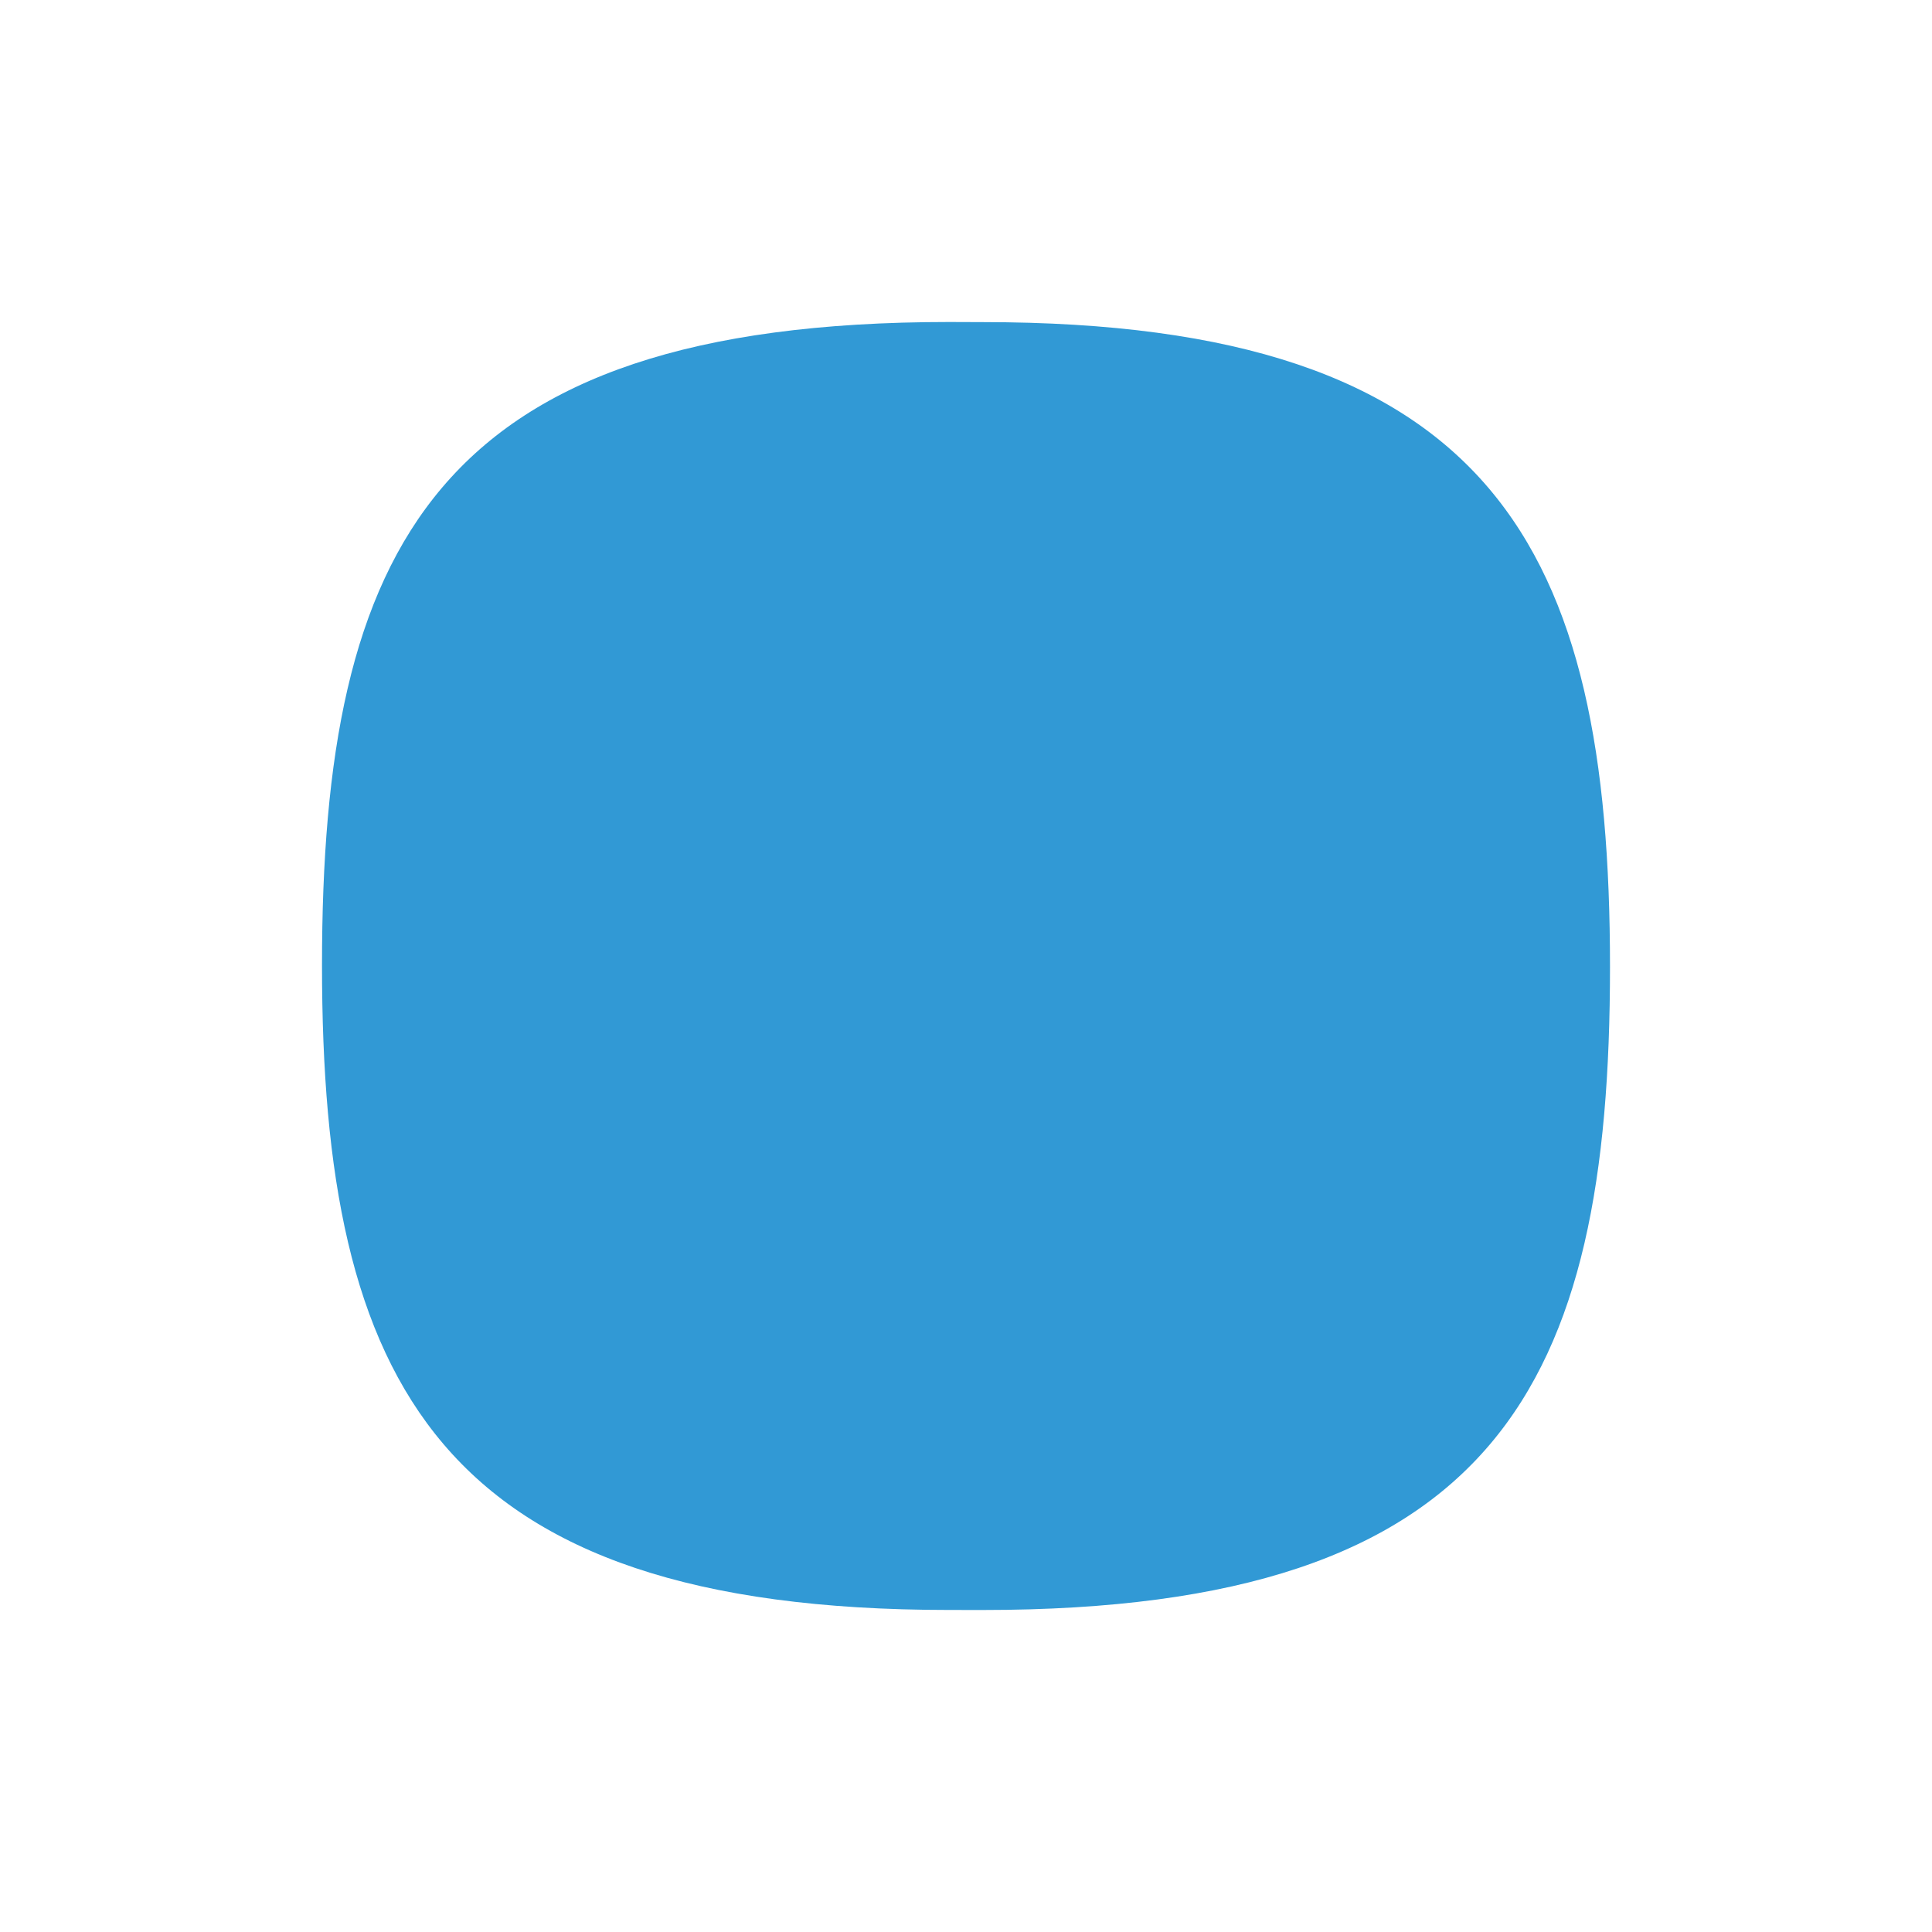
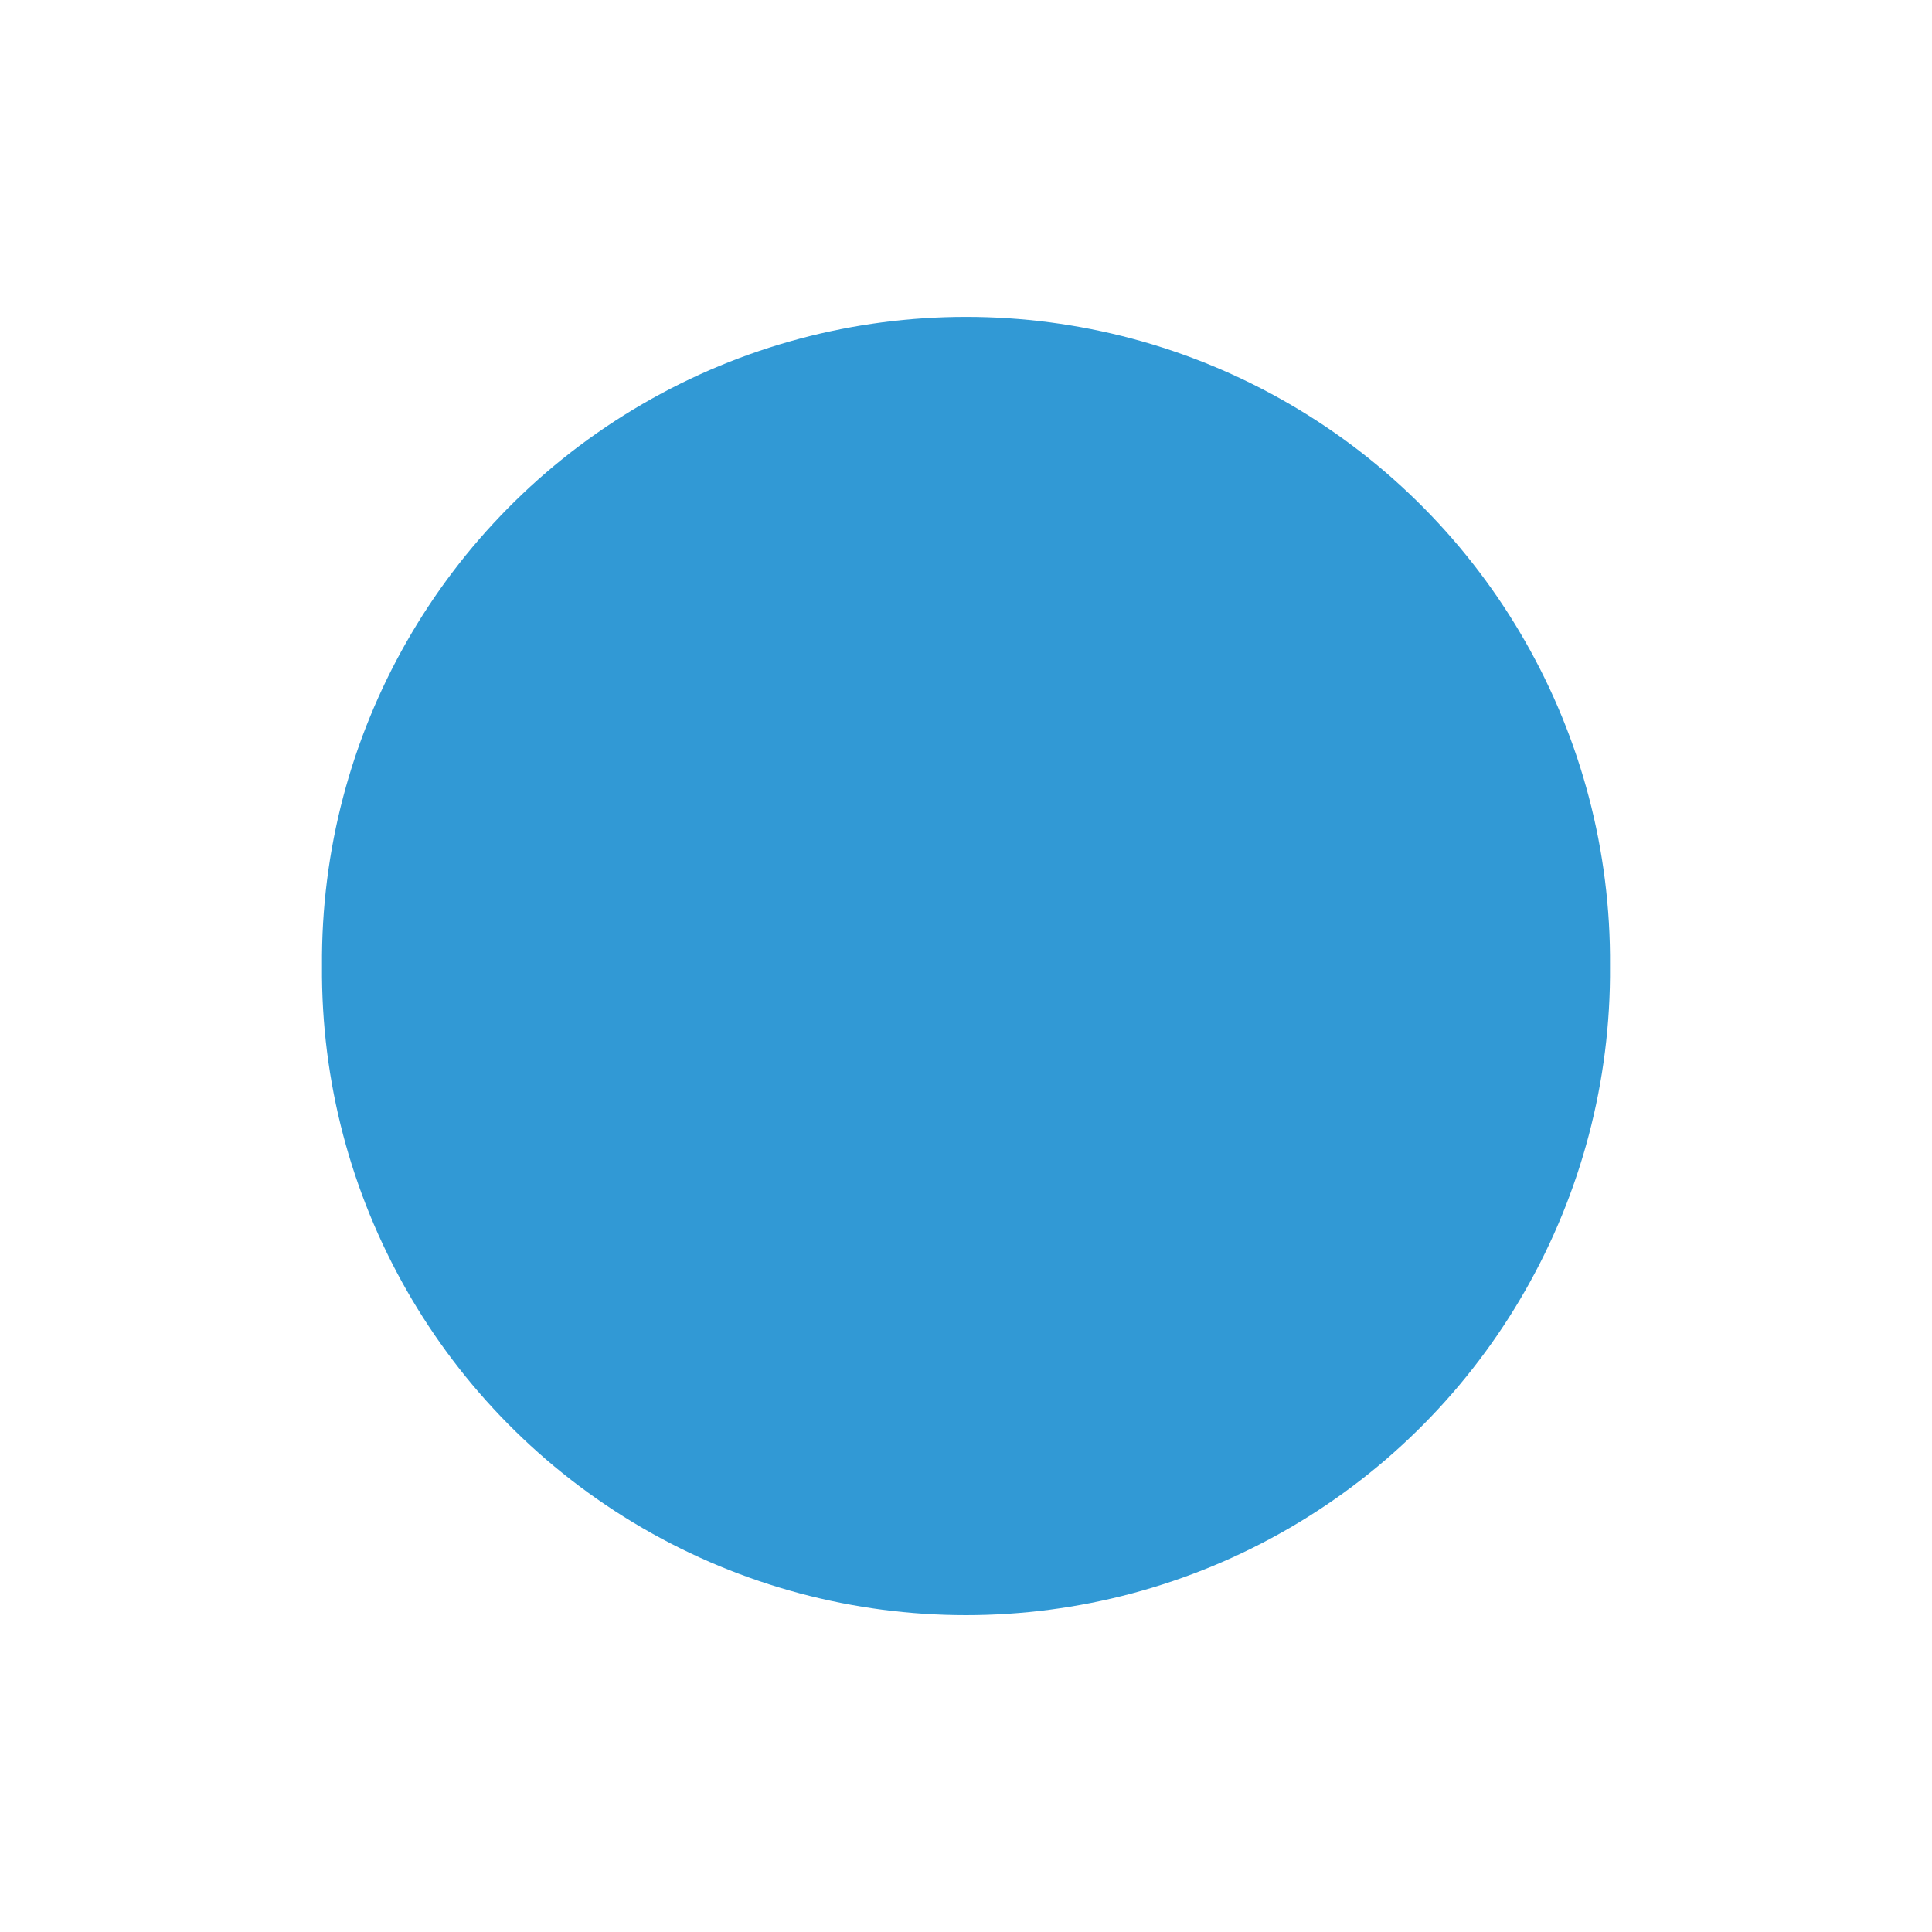
<svg xmlns="http://www.w3.org/2000/svg" version="1.1" id="icon-m-common-aqua-layer" x="0px" y="0px" width="48px" height="48px" viewBox="0 0 48 48" style="enable-background:new 0 0 48 48;" xml:space="preserve">
+   <defs id="defs10" />
  <g id="icon-m-common-aqua">
-     <rect style="fill:none;" width="48" height="48" />
-     <path style="fill:#3199D5;" d="M24.417,40C37.215,40,40,34.381,40,24.024c0-10.384-2.863-16.021-15.583-16.021L23.58,8   C10.785,8,8,13.621,8,23.979c0,10.381,2.863,16.02,15.58,16.02L24.417,40z" />
+     <rect style="fill:none;" width="48" height="48" id="rect4" />
+     <path style="color:#000000;fill:#3199d5;fill-opacity:1;fill-rule:nonzero;stroke:none;stroke-width:0.987;marker:none;visibility:visible;display:inline;overflow:visible;enable-background:accumulate;stroke-linecap:butt;stroke-linejoin:miter;stroke-miterlimit:4;stroke-opacity:1;stroke-dasharray:none;stroke-dashoffset:0" id="path2822" d="m 39.661,23.797 a 15.814,15.763 0 1 1 -31.627,0 15.814,15.763 0 1 1 31.627,0 z" transform="matrix(1.01179,0,0,1.015054,-0.1286172,-0.1548395)" />
  </g>
</svg>
